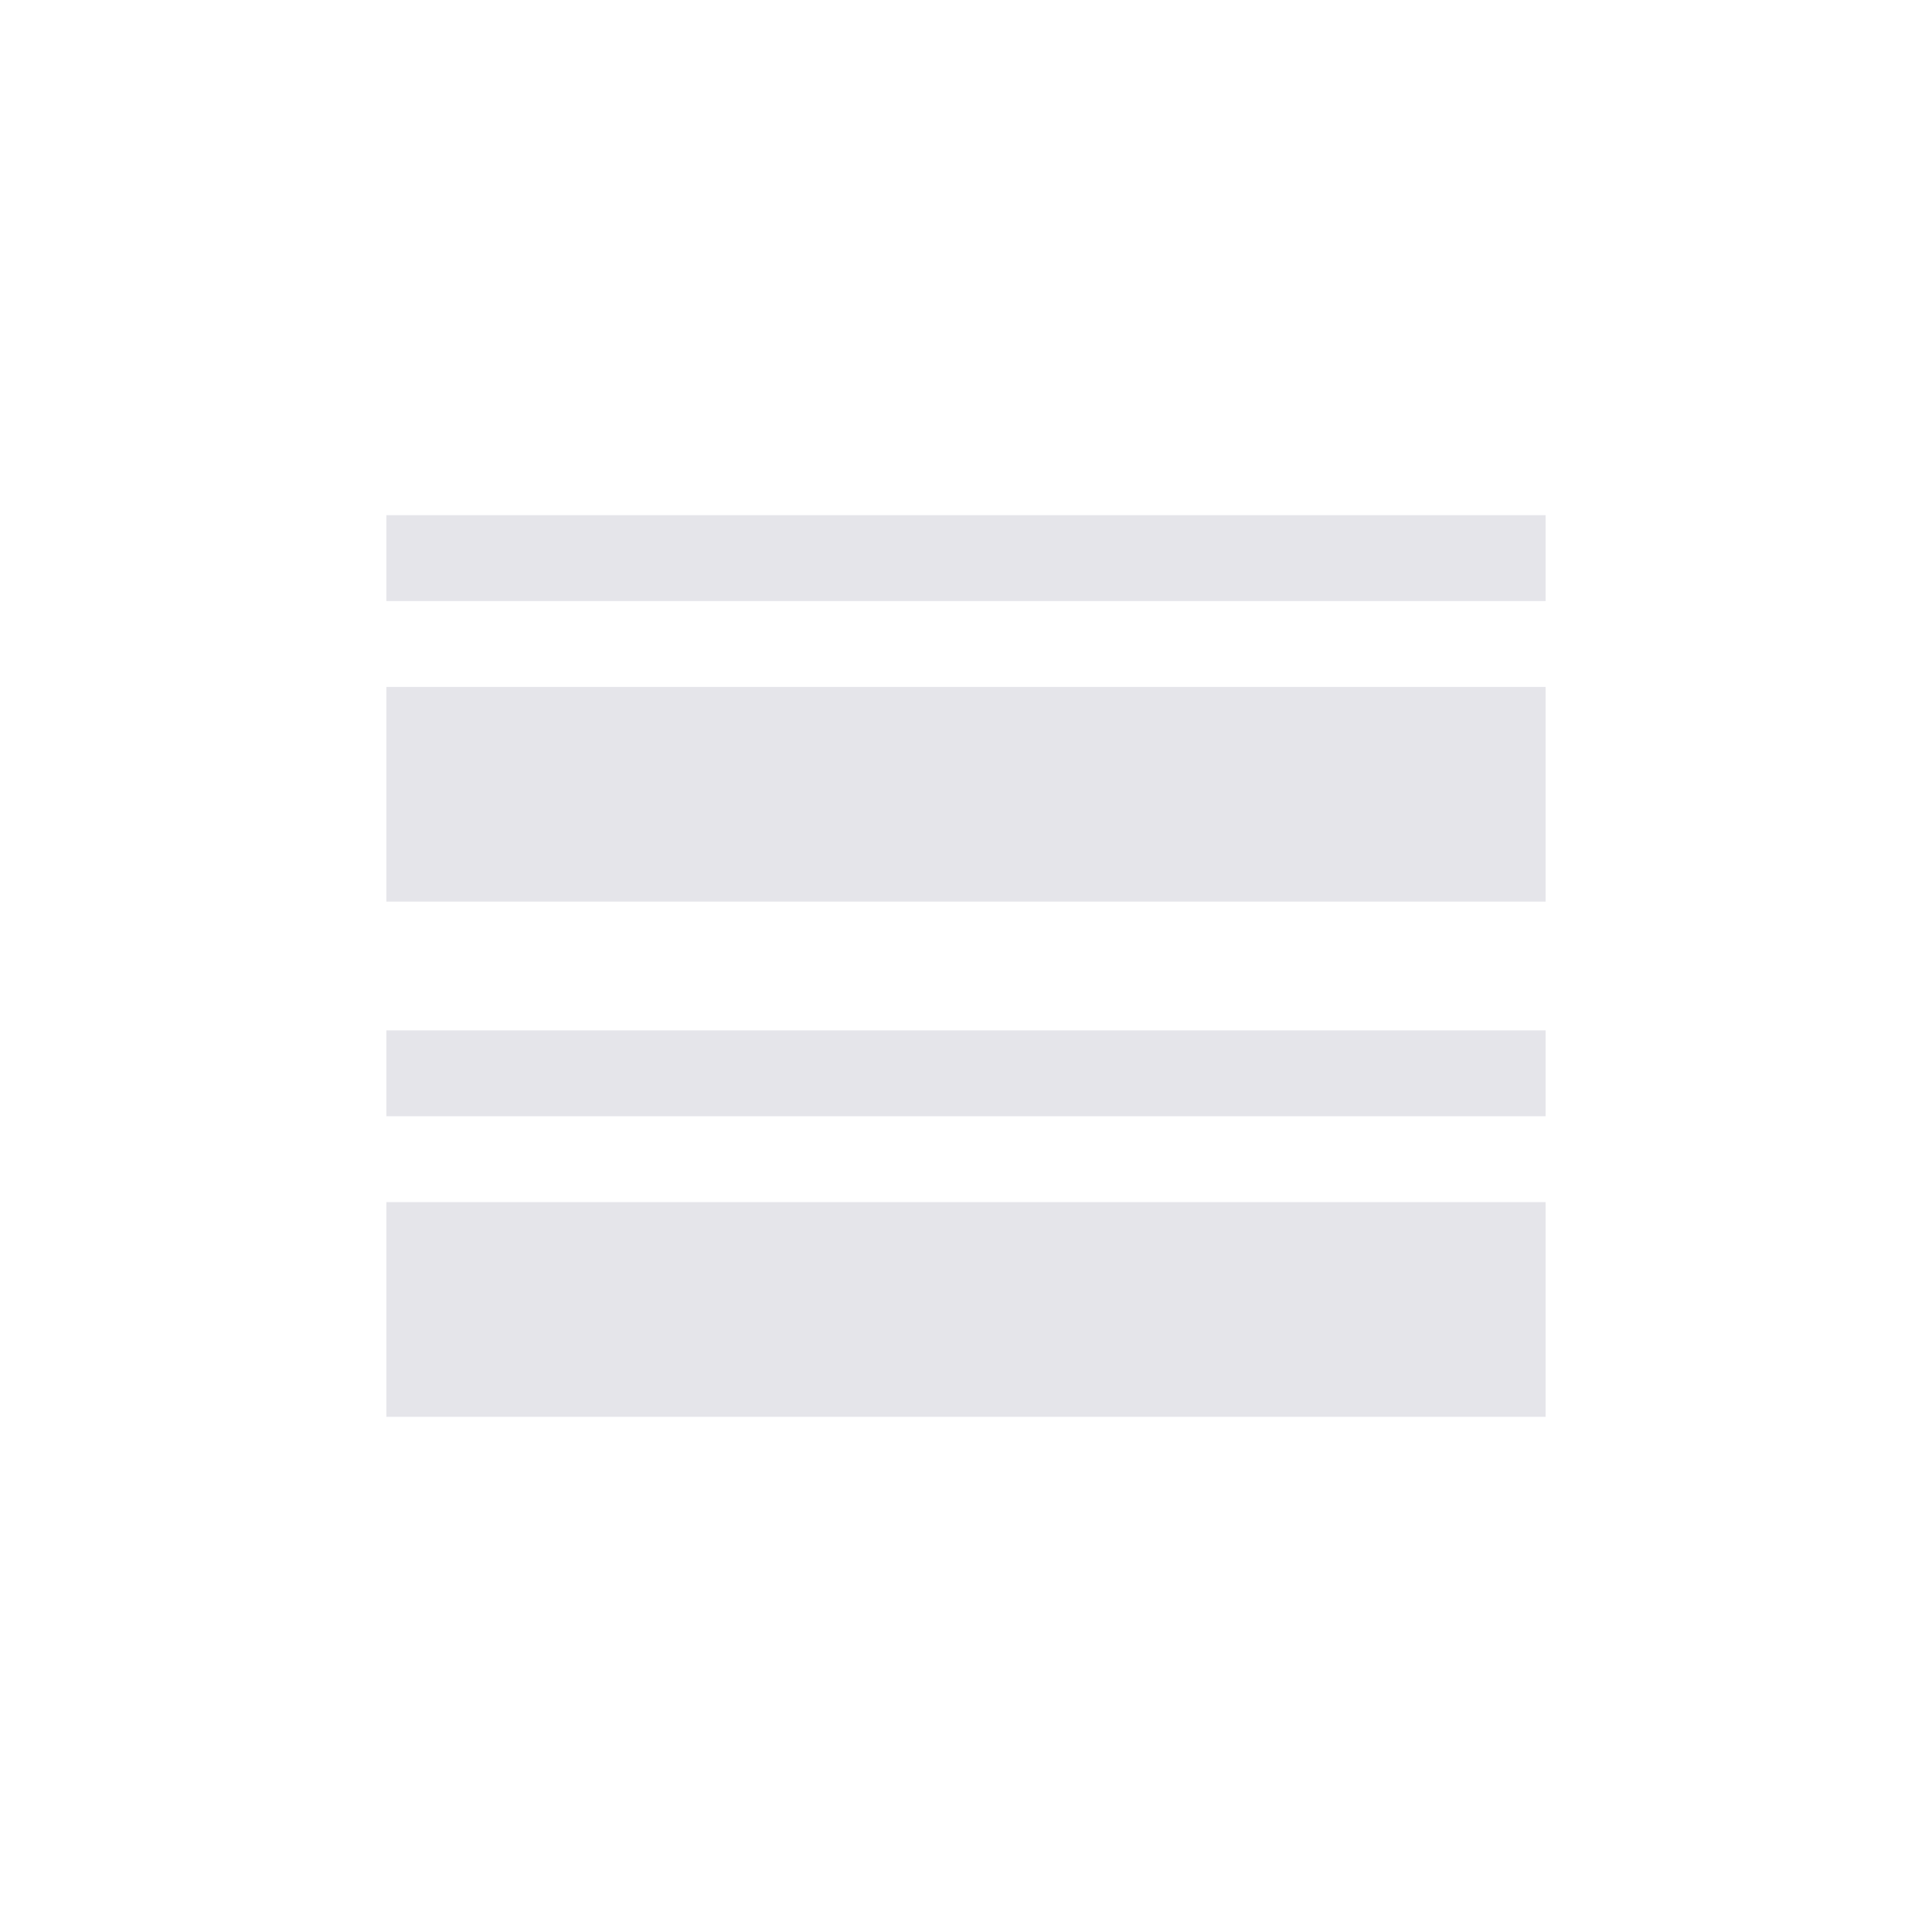
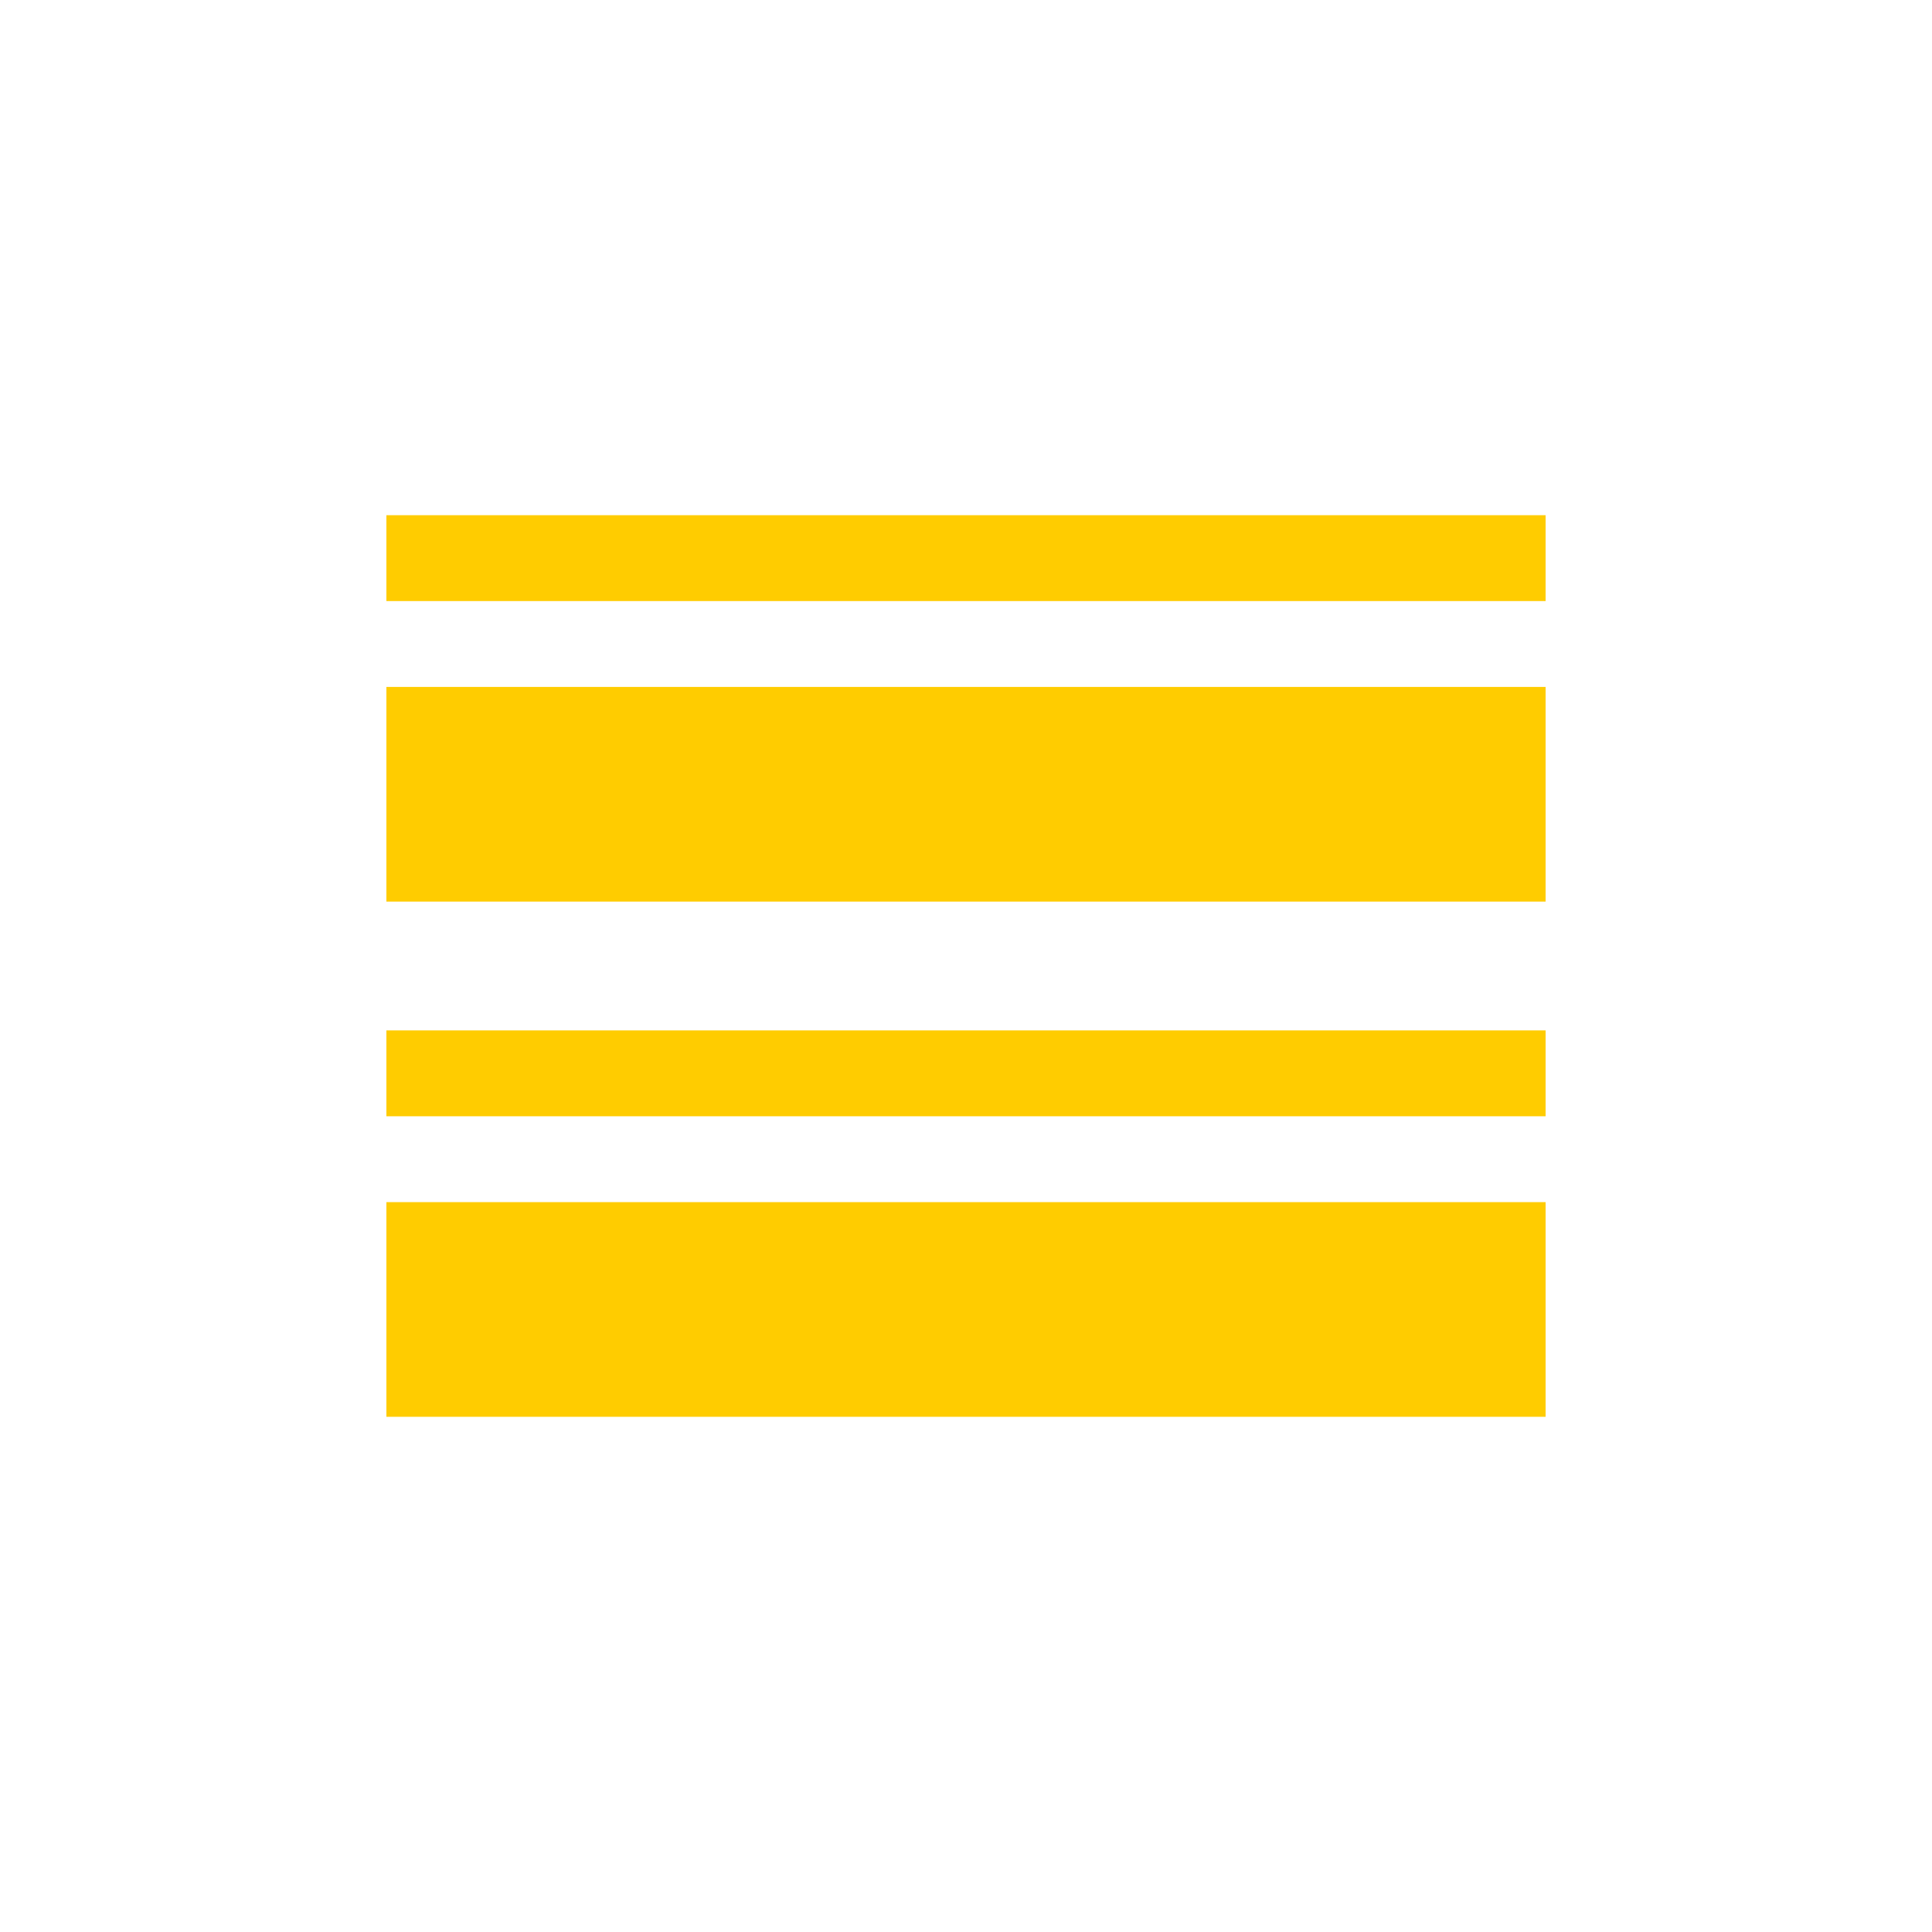
<svg xmlns="http://www.w3.org/2000/svg" width="45px" height="45px" viewBox="0 0 45 45" version="1.1">
  <g id="tab/-list_detail" stroke="none" stroke-width="1" fill="none" fill-rule="evenodd">
-     <rect id="Rectangle" fill="#E5E5EA" x="9" y="12" width="27" height="2" />
-     <rect id="Rectangle-Copy-2" fill="#E5E5EA" x="9" y="24" width="27" height="2" />
-     <rect id="Rectangle-Copy" fill="#E5E5EA" x="9" y="16" width="27" height="5" />
-     <rect id="Rectangle-Copy-3" fill="#E5E5EA" x="9" y="28" width="27" height="5" />
+     <rect id="Rectangle" fill="#FFCC00" x="9" y="12" width="27" height="2" />
+     <rect id="Rectangle-Copy-2" fill="#FFCC00" x="9" y="24" width="27" height="2" />
+     <rect id="Rectangle-Copy" fill="#FFCC00" x="9" y="16" width="27" height="5" />
+     <rect id="Rectangle-Copy-3" fill="#FFCC00" x="9" y="28" width="27" height="5" />
  </g>
</svg>
